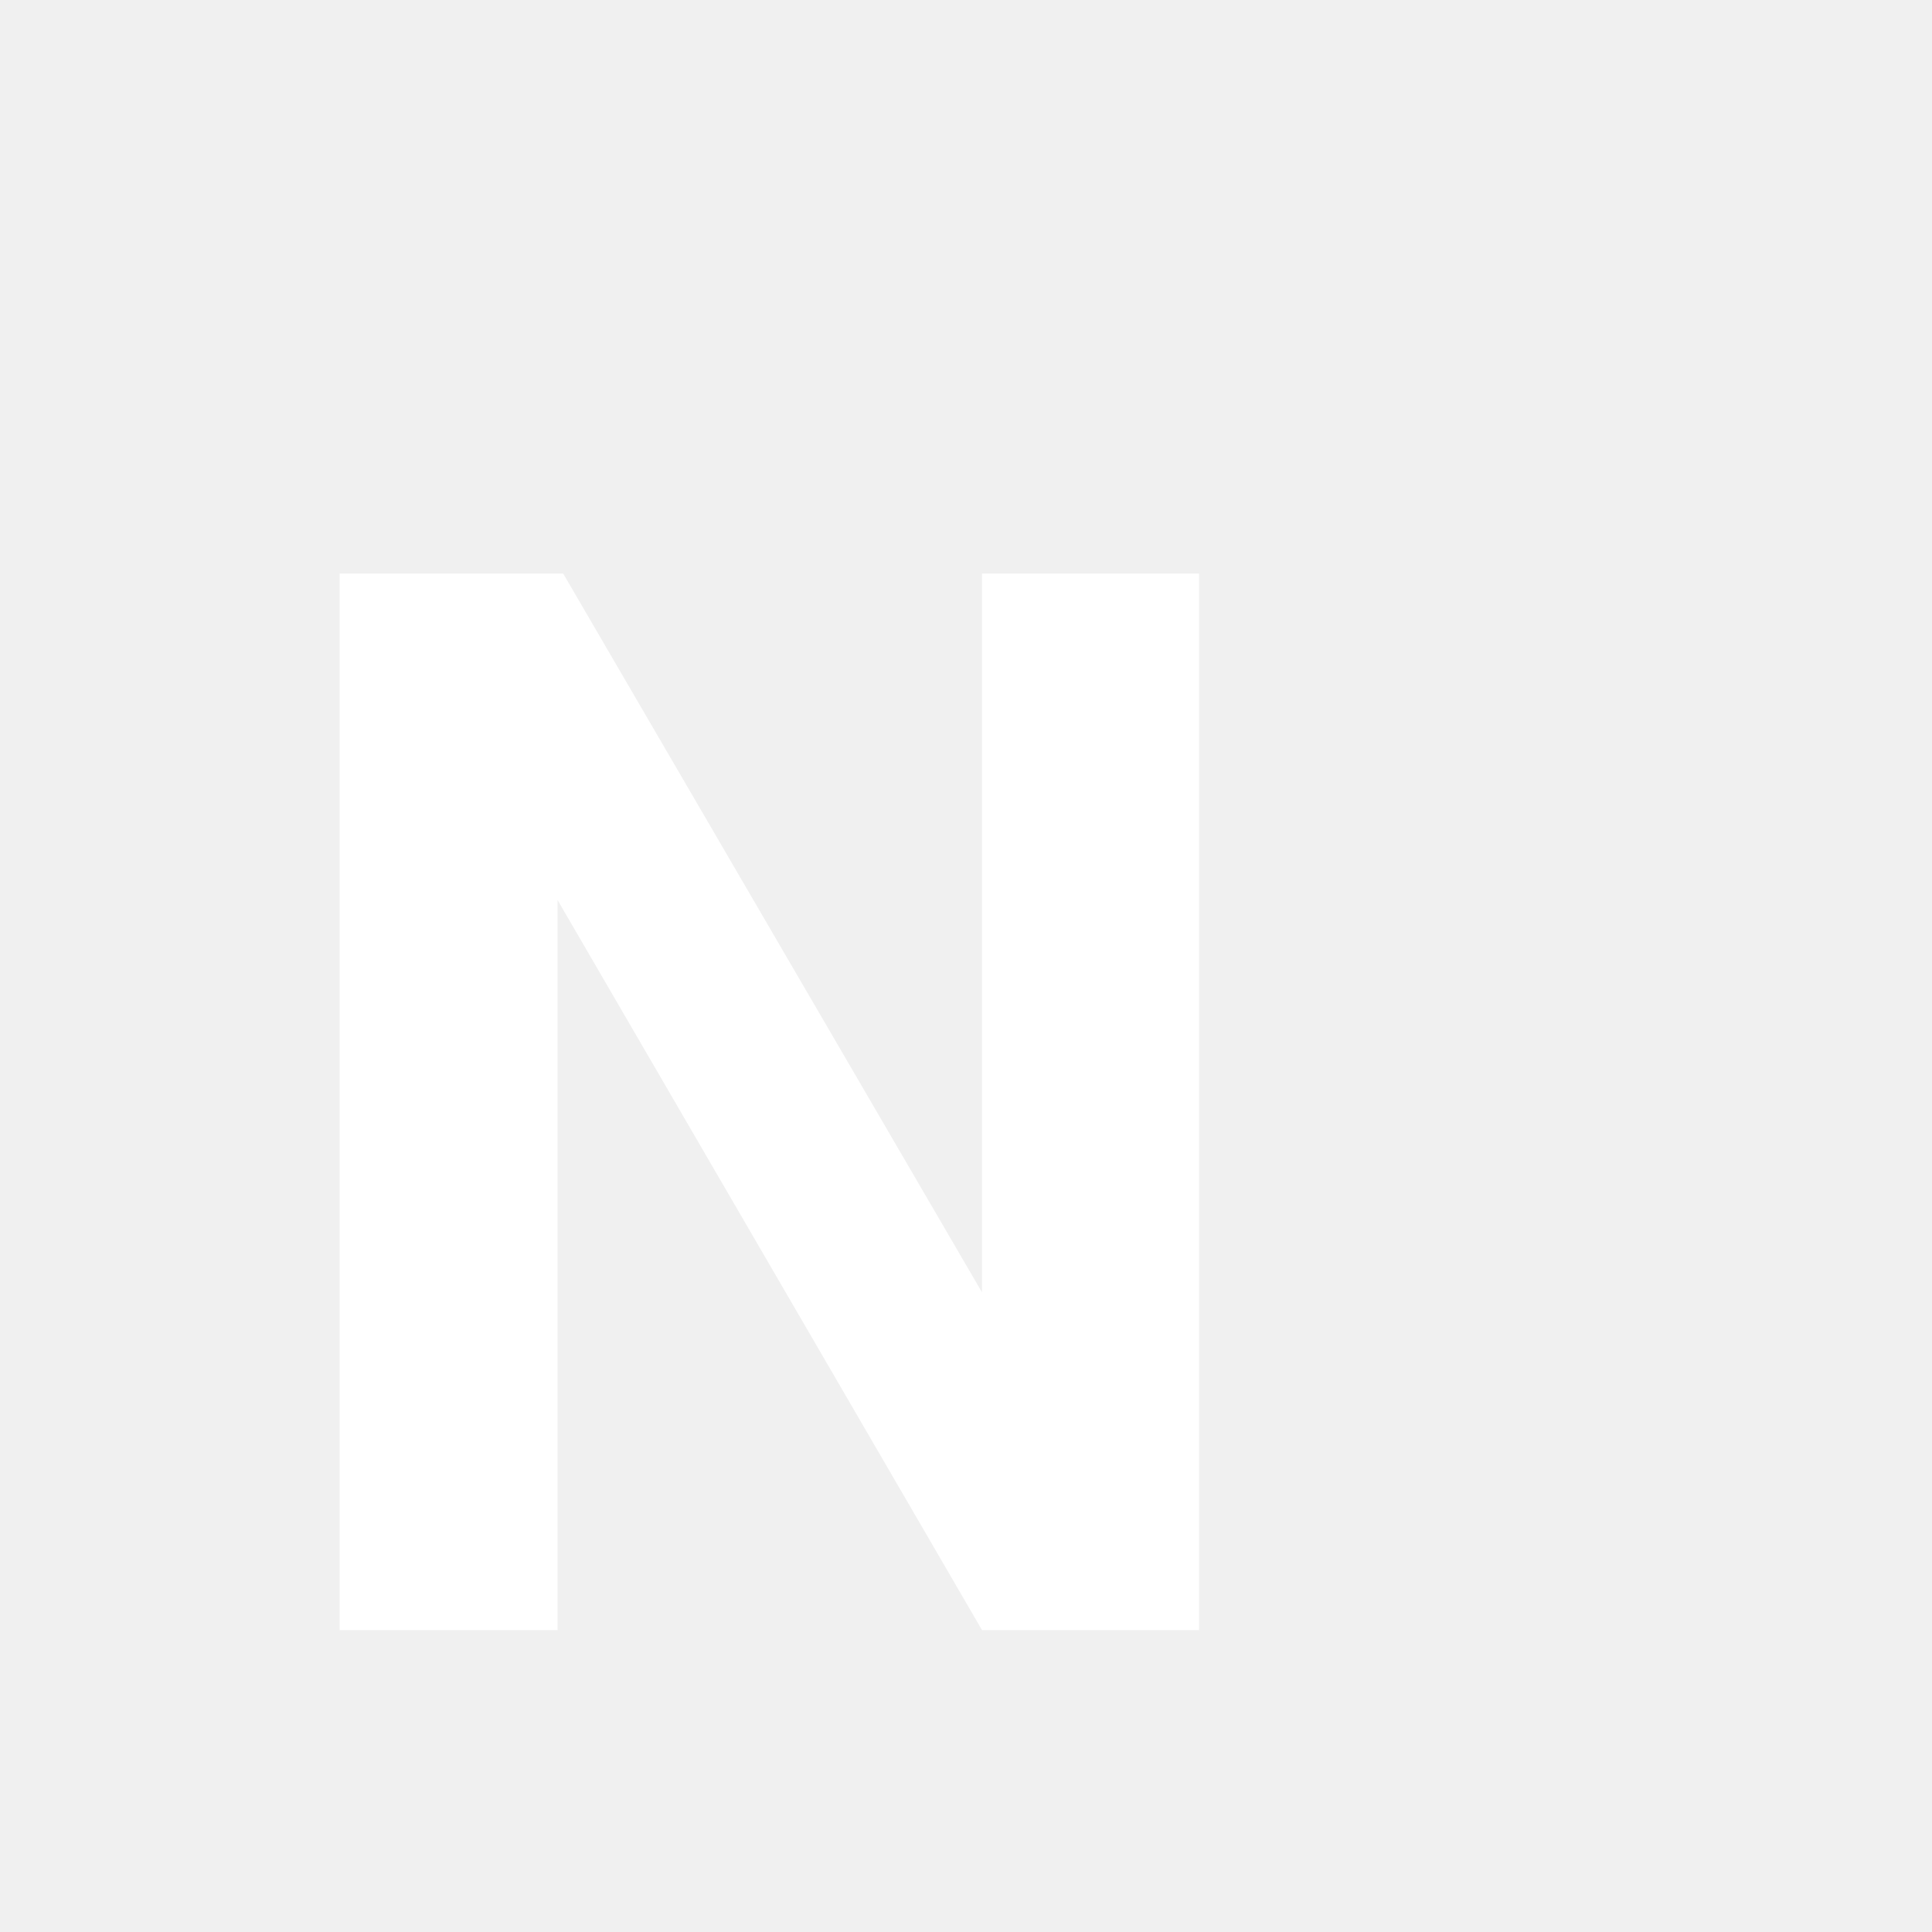
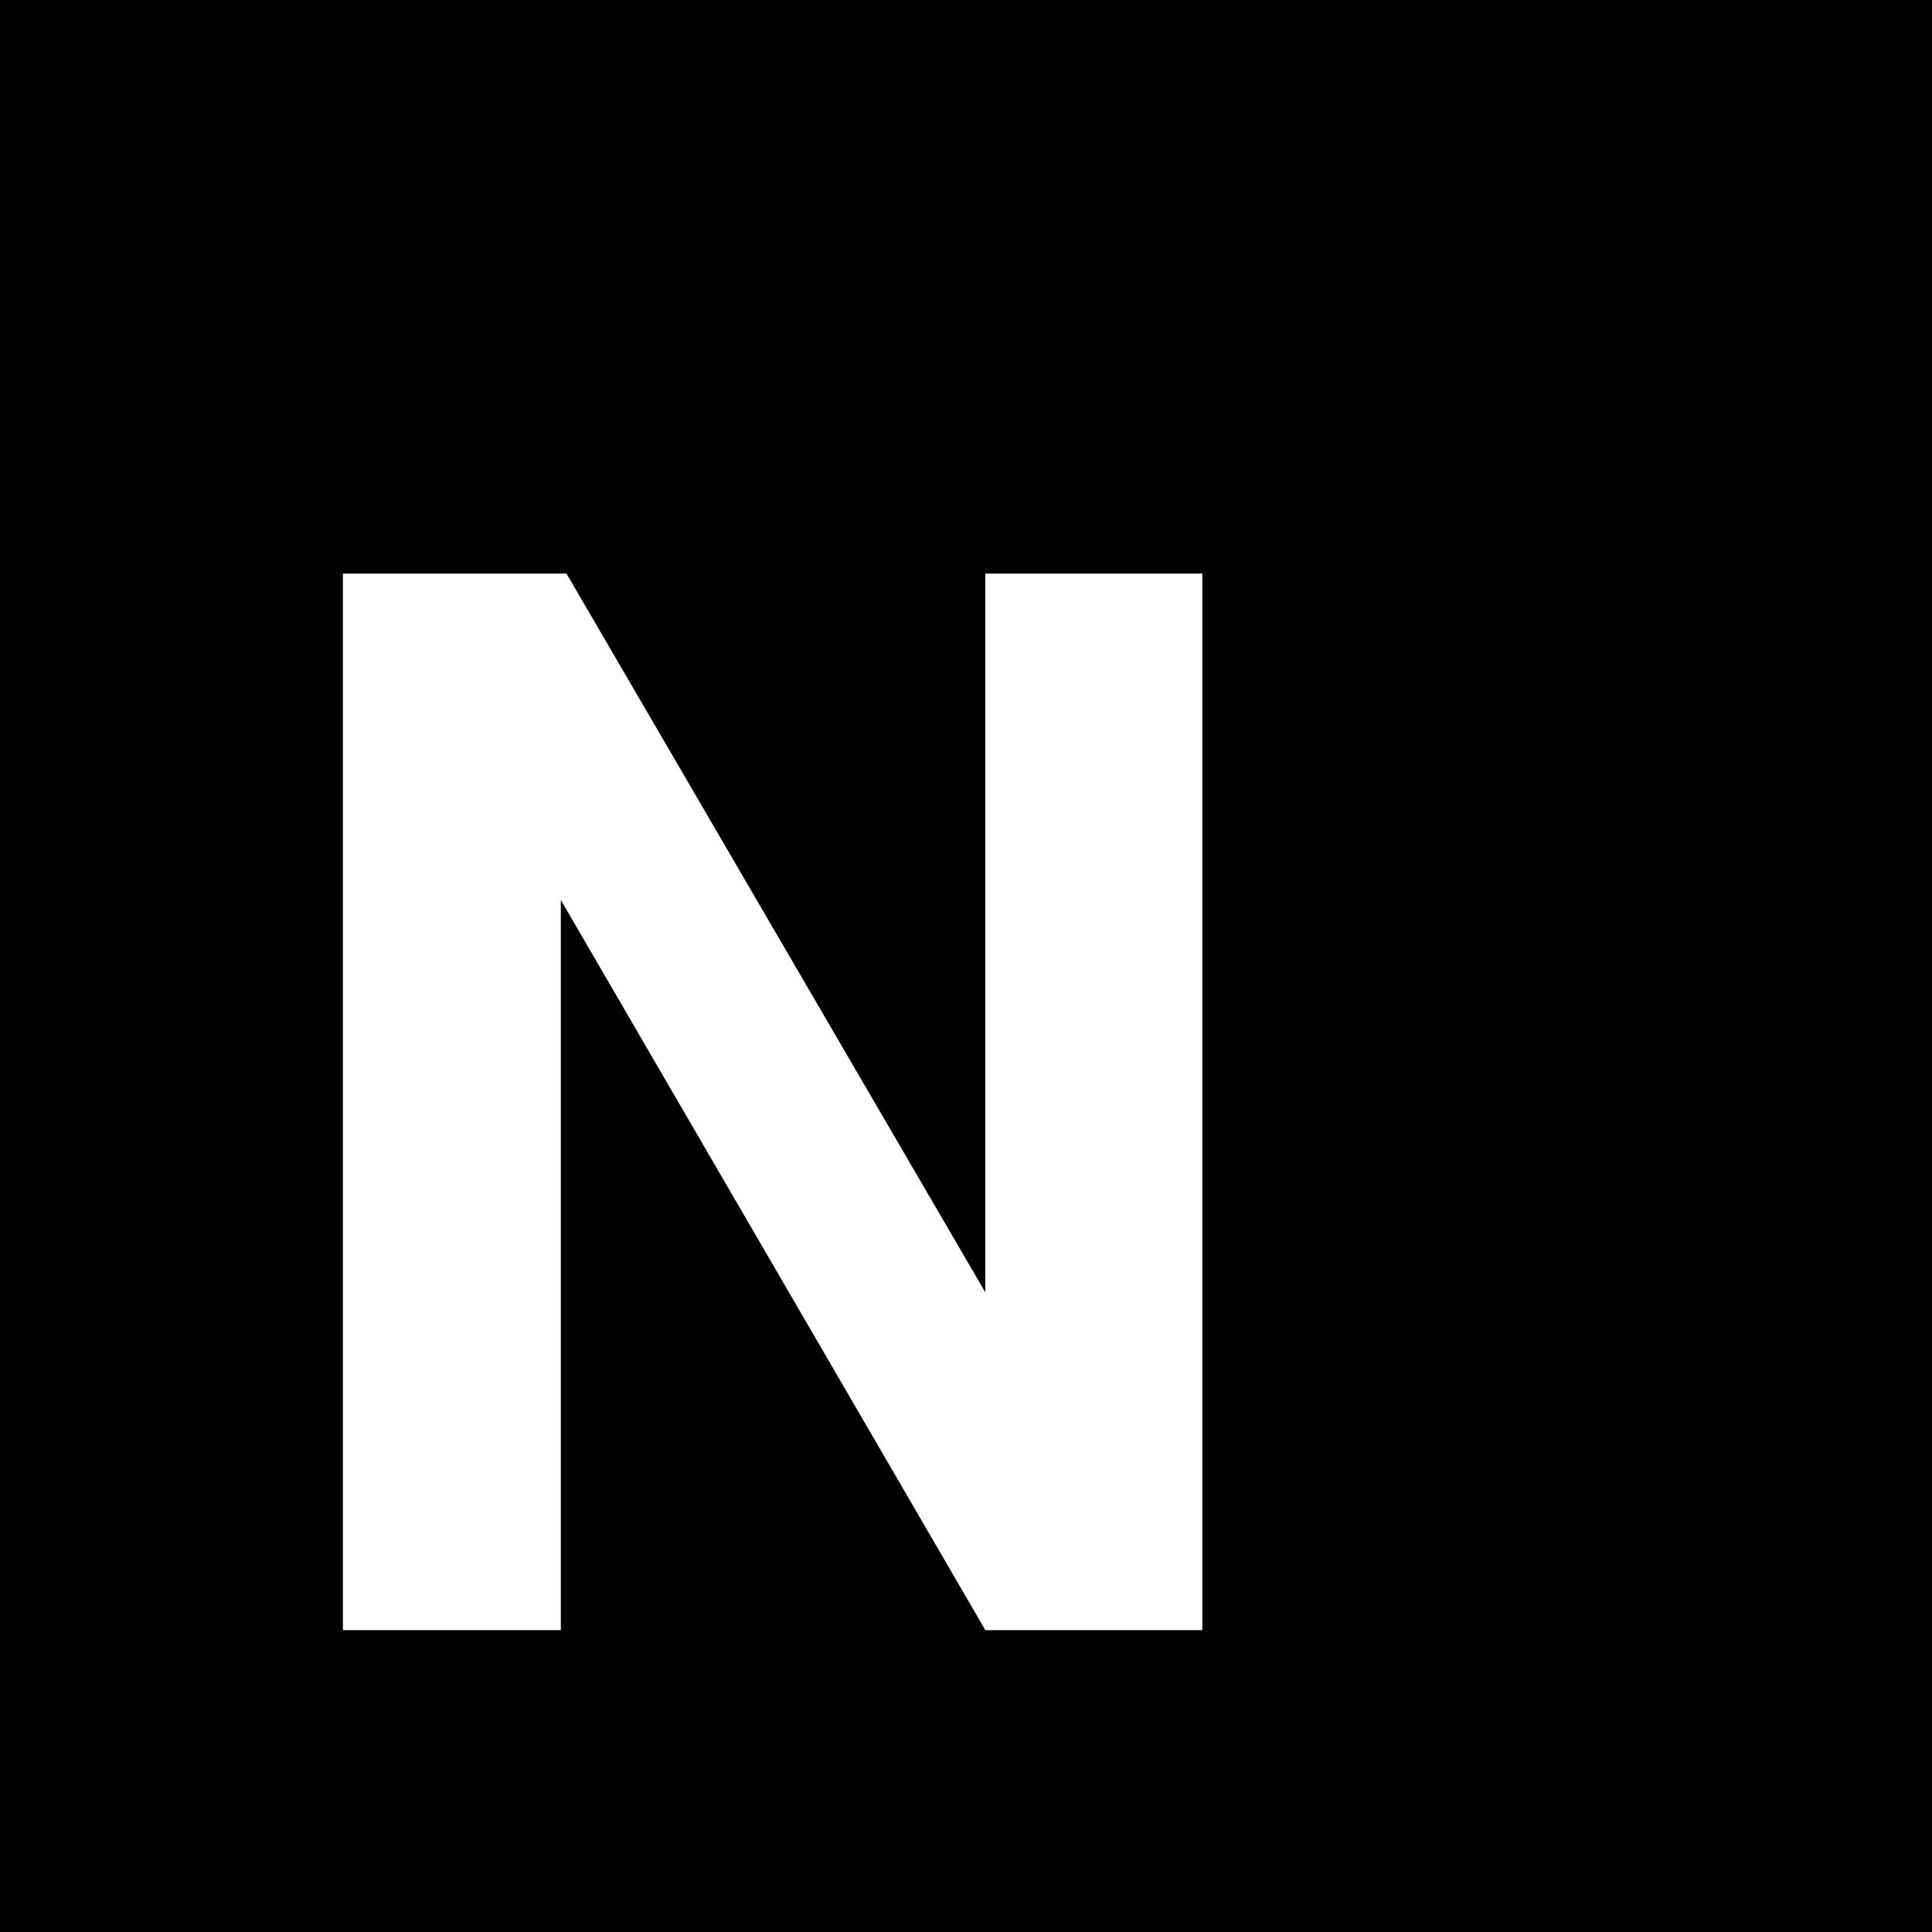
- <svg xmlns="http://www.w3.org/2000/svg" width="32px" height="32px" viewBox="0 0 32 32" version="1.1" style="background: #333333;">
-   <defs />
-   <g id="Favicon-Copy-3" stroke="none" stroke-width="1" fill="none" fill-rule="evenodd" font-family="HelveticaNeue-Bold, Helvetica Neue" font-size="24" font-weight="bold" letter-spacing="-0.499">
-     <text id="N" fill="#FFFFFF">
-       <tspan x="4" y="27">N</tspan>
+ <svg xmlns="http://www.w3.org/2000/svg" width="32px" height="32px" viewBox="0 0 32 32" version="1.1">
+   <g id="Artboard" stroke="none" stroke-width="1" fill="none" fill-rule="evenodd">
+     <rect fill="#000000" x="0" y="0" width="32" height="32" />
+     <text id="N" font-family="HelveticaNeue-Bold, Helvetica Neue" font-size="24" font-weight="bold" letter-spacing="4.105" fill="#FFFFFF">
+       <tspan x="4.055" y="27">N</tspan>
    </text>
  </g>
</svg>
